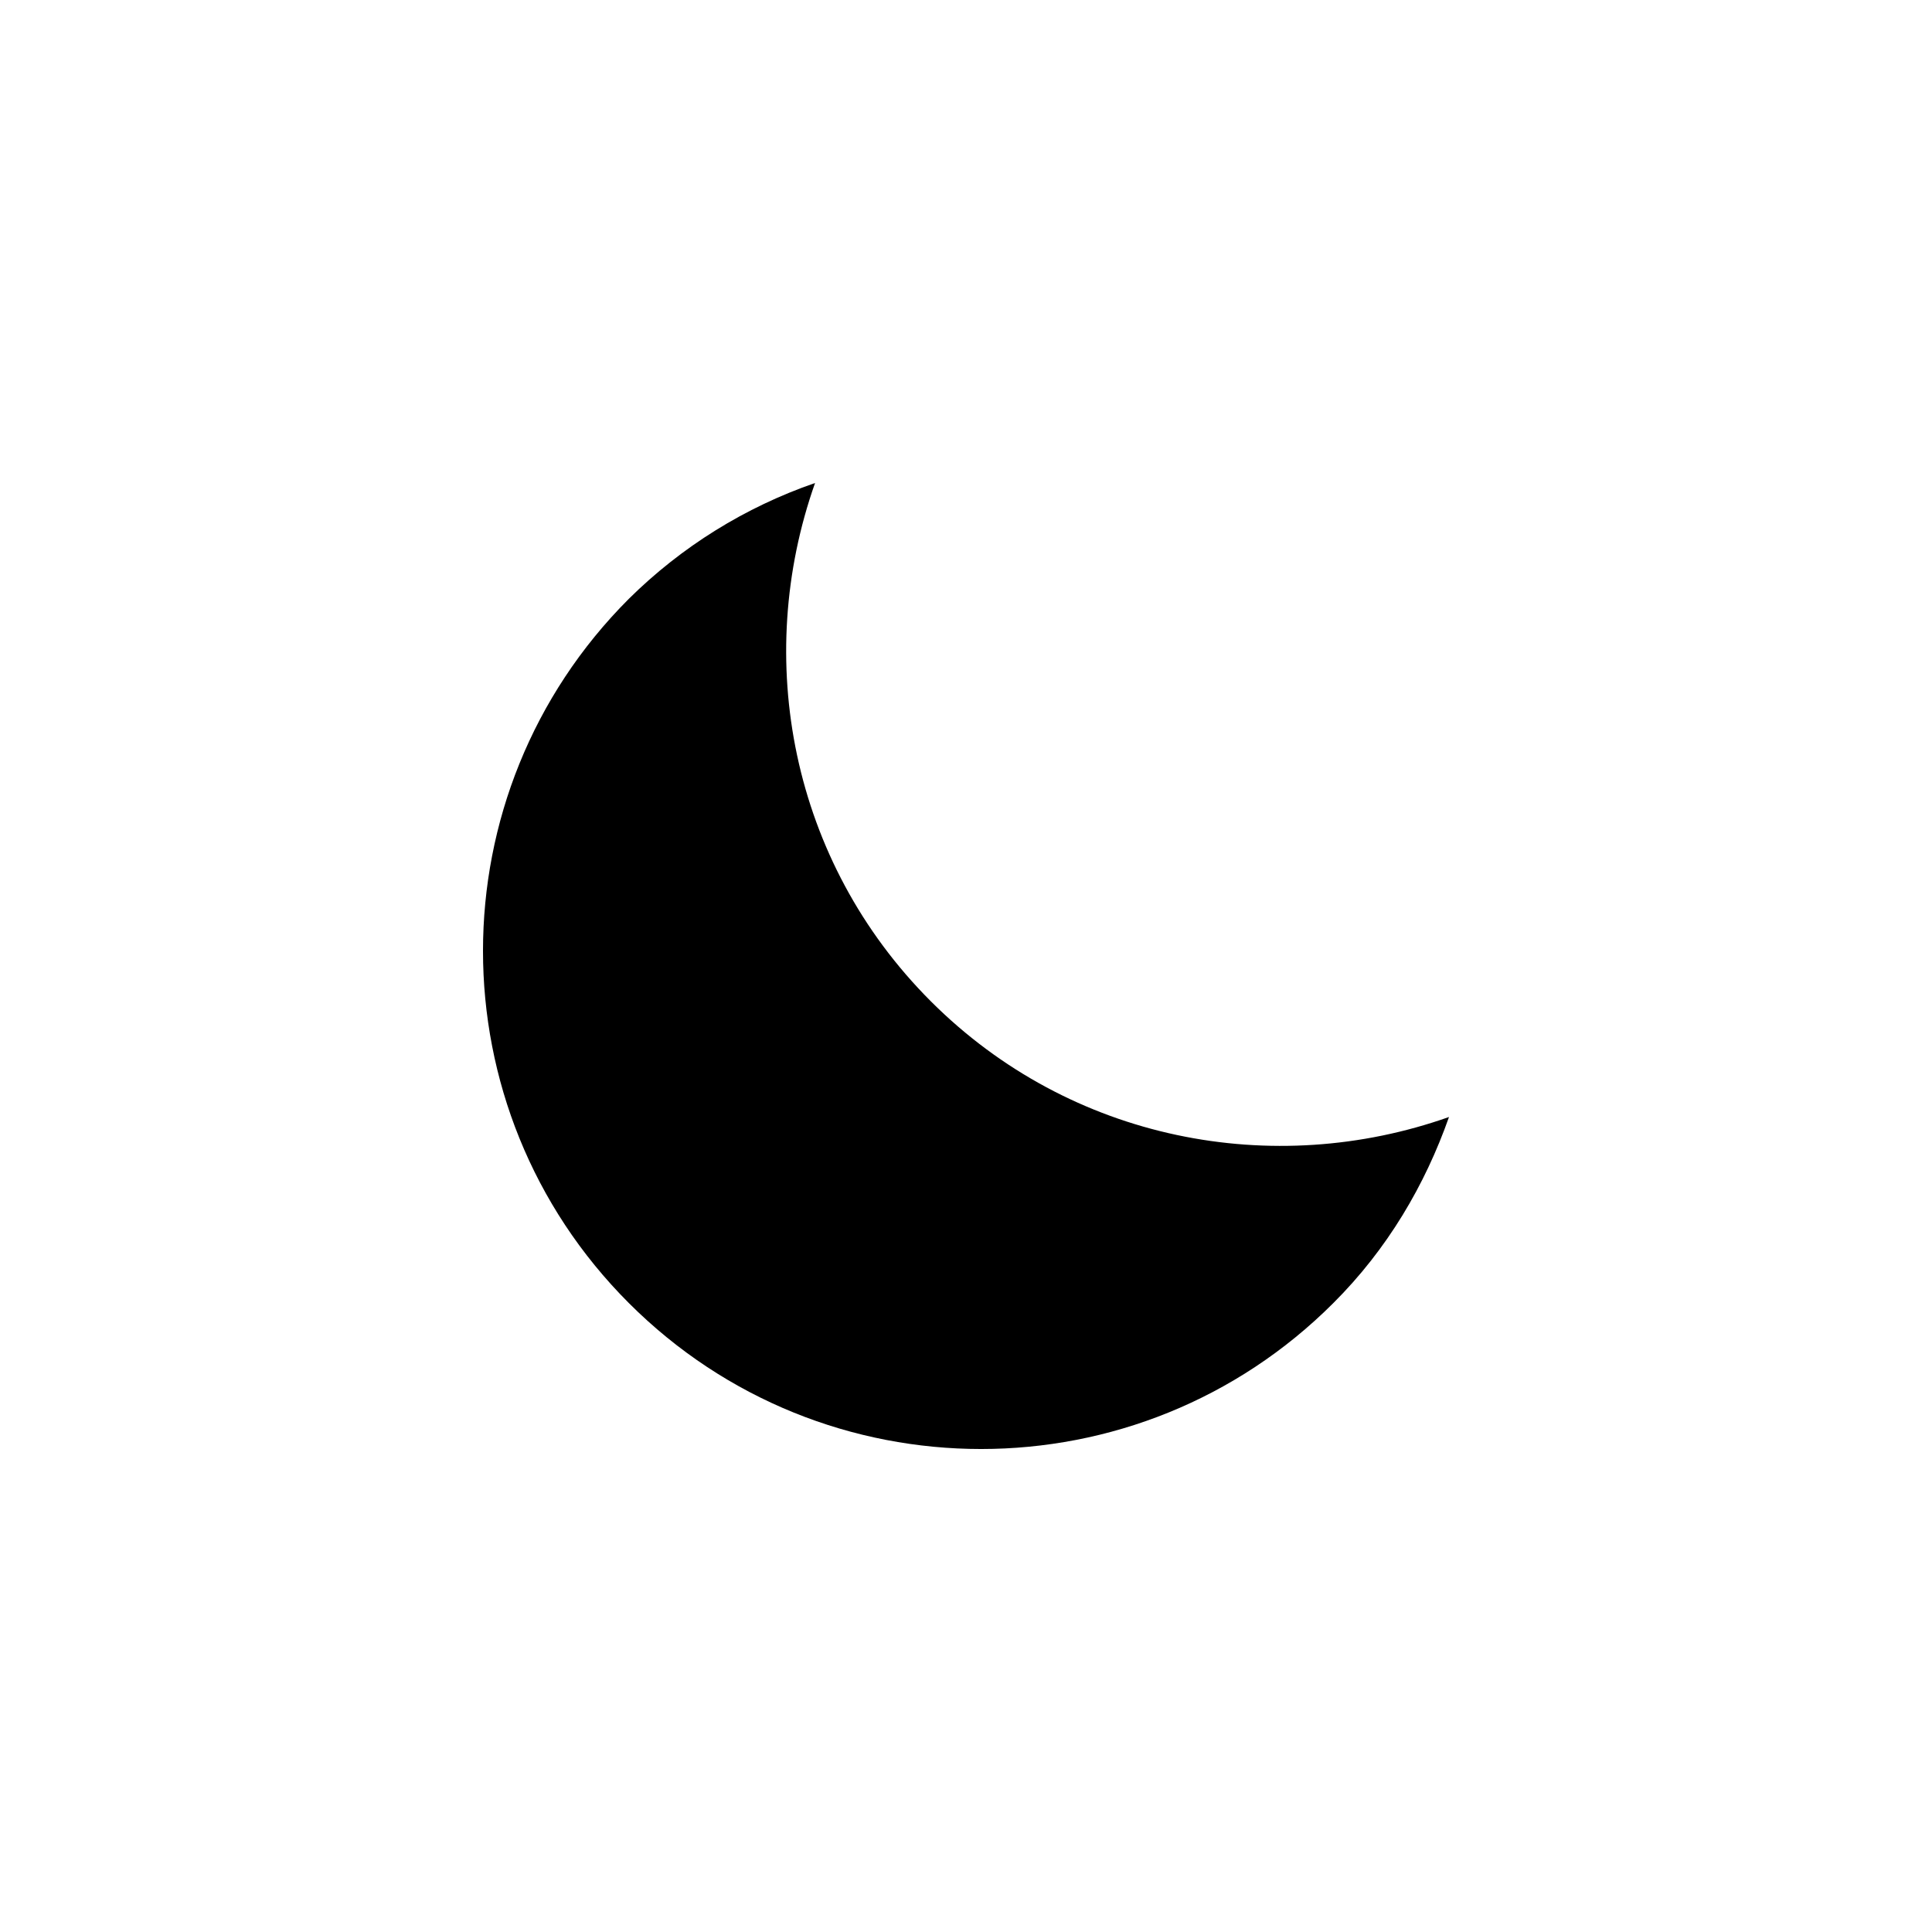
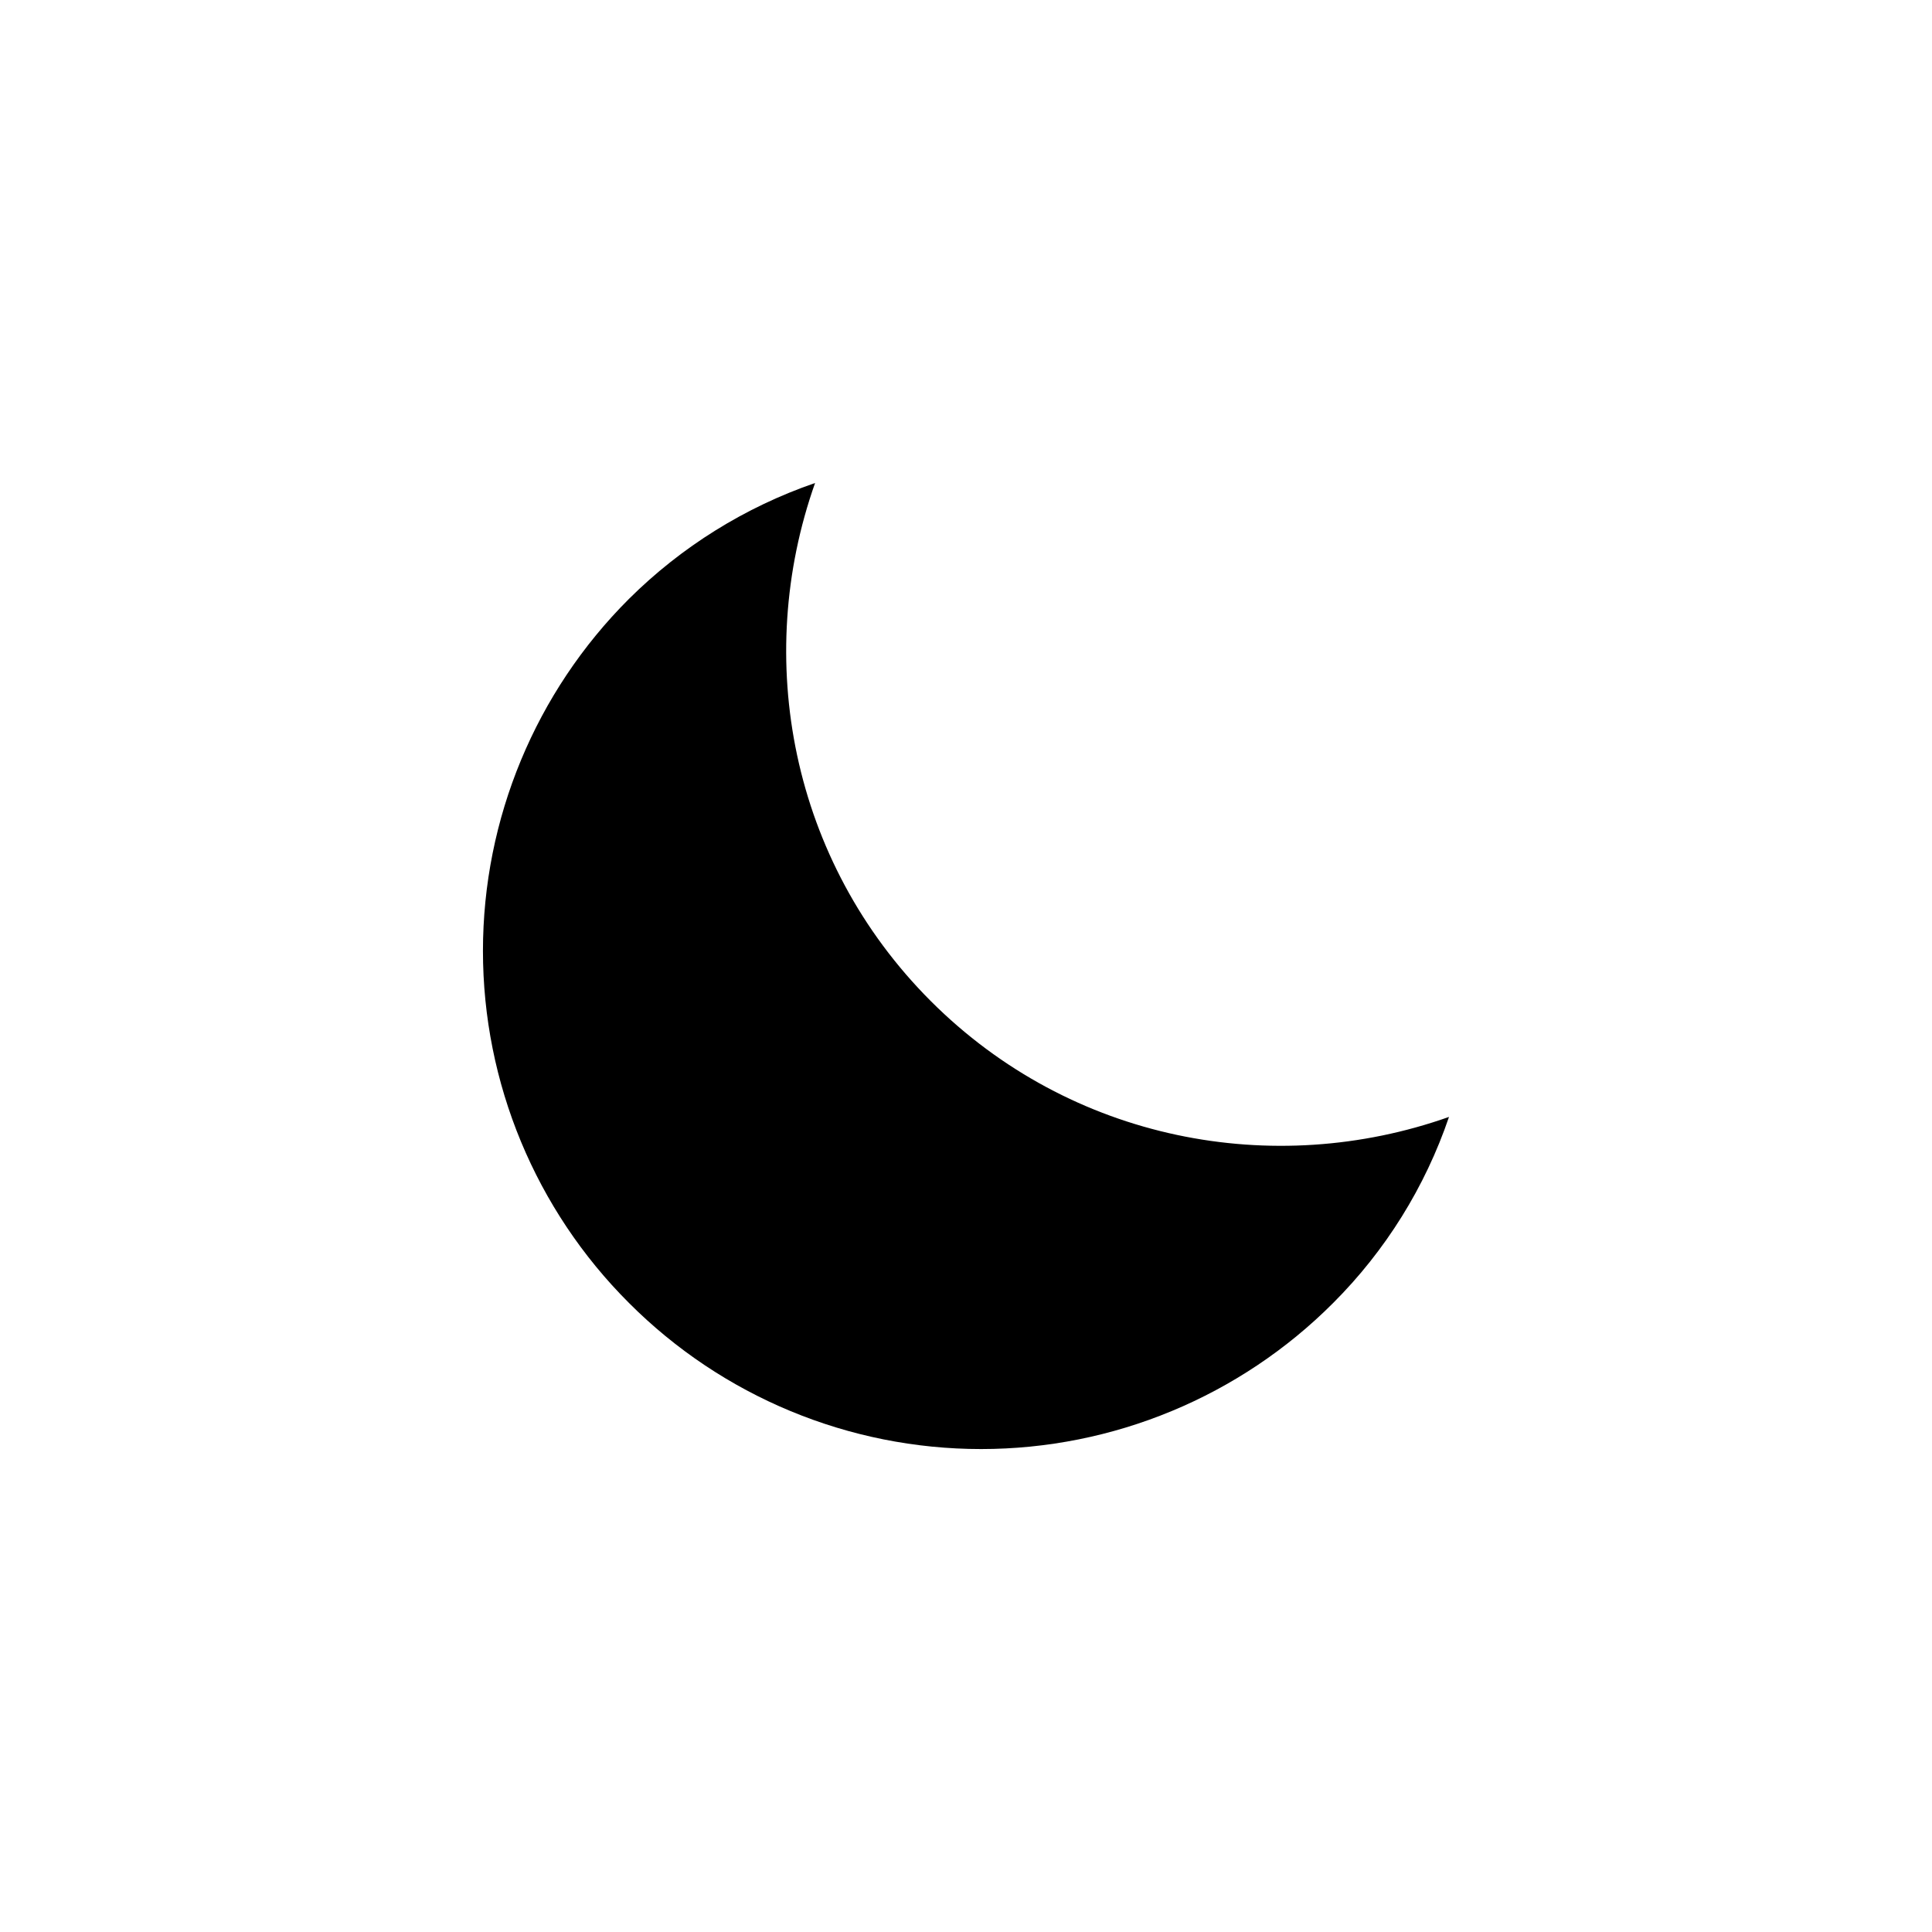
- <svg xmlns="http://www.w3.org/2000/svg" viewBox="0 0 32 32" width="32" height="32">
-   <path d="M15.417 16.584C13.095 14.261 12.472 10.904 13.5 8a8.175 8.175 0 0 0-3.083 1.917 8.248 8.248 0 0 0 0 11.667 8.249 8.249 0 0 0 11.666 0c.901-.898 1.521-1.96 1.917-3.083-2.903 1.028-6.261.405-8.583-1.917z" style="stroke-width:.074" />
+ <svg xmlns="http://www.w3.org/2000/svg" width="26" height="26" viewBox="0 0 26 26">
+   <path d="M12.527 13.473c-1.886-1.887-2.394-4.614-1.558-6.973a6.6 6.6 0 0 0-2.504 1.559 6.693 6.693 0 0 0 0 9.476 6.693 6.693 0 0 0 9.476 0 6.5 6.5 0 0 0 1.559-2.504c-2.36.836-5.086.328-6.973-1.558m0 0" />
</svg>
